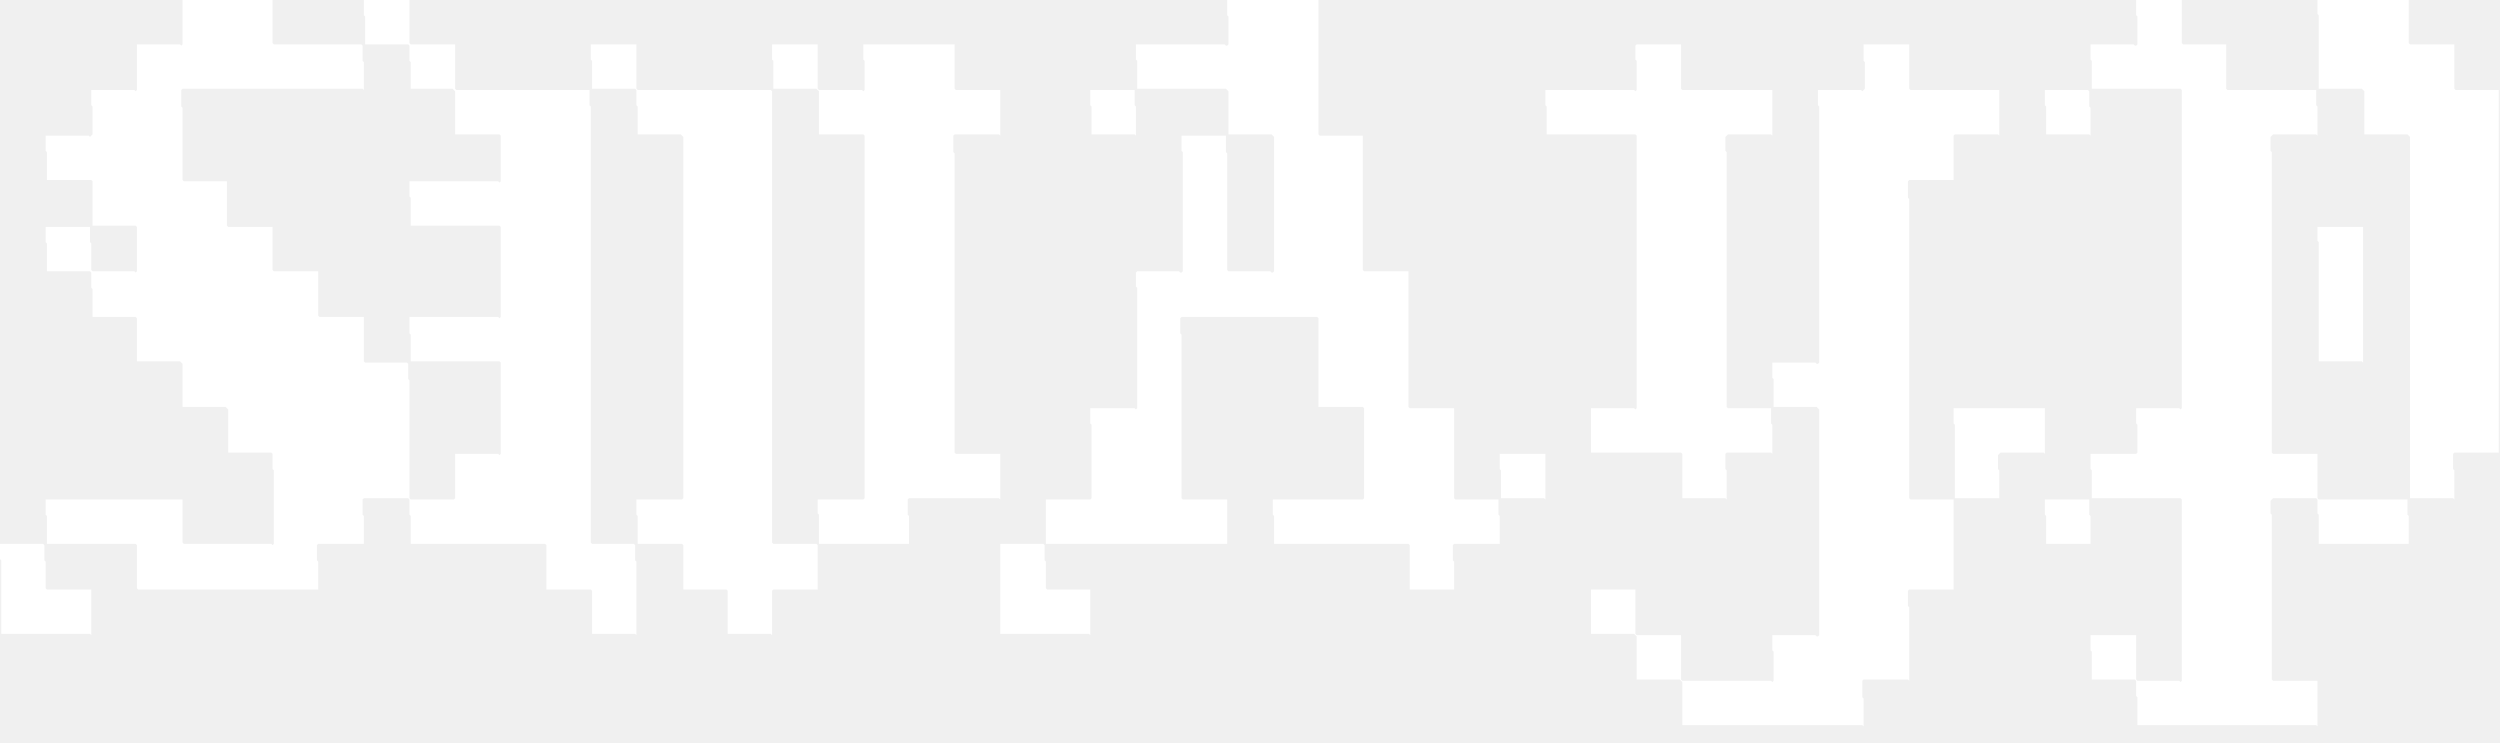
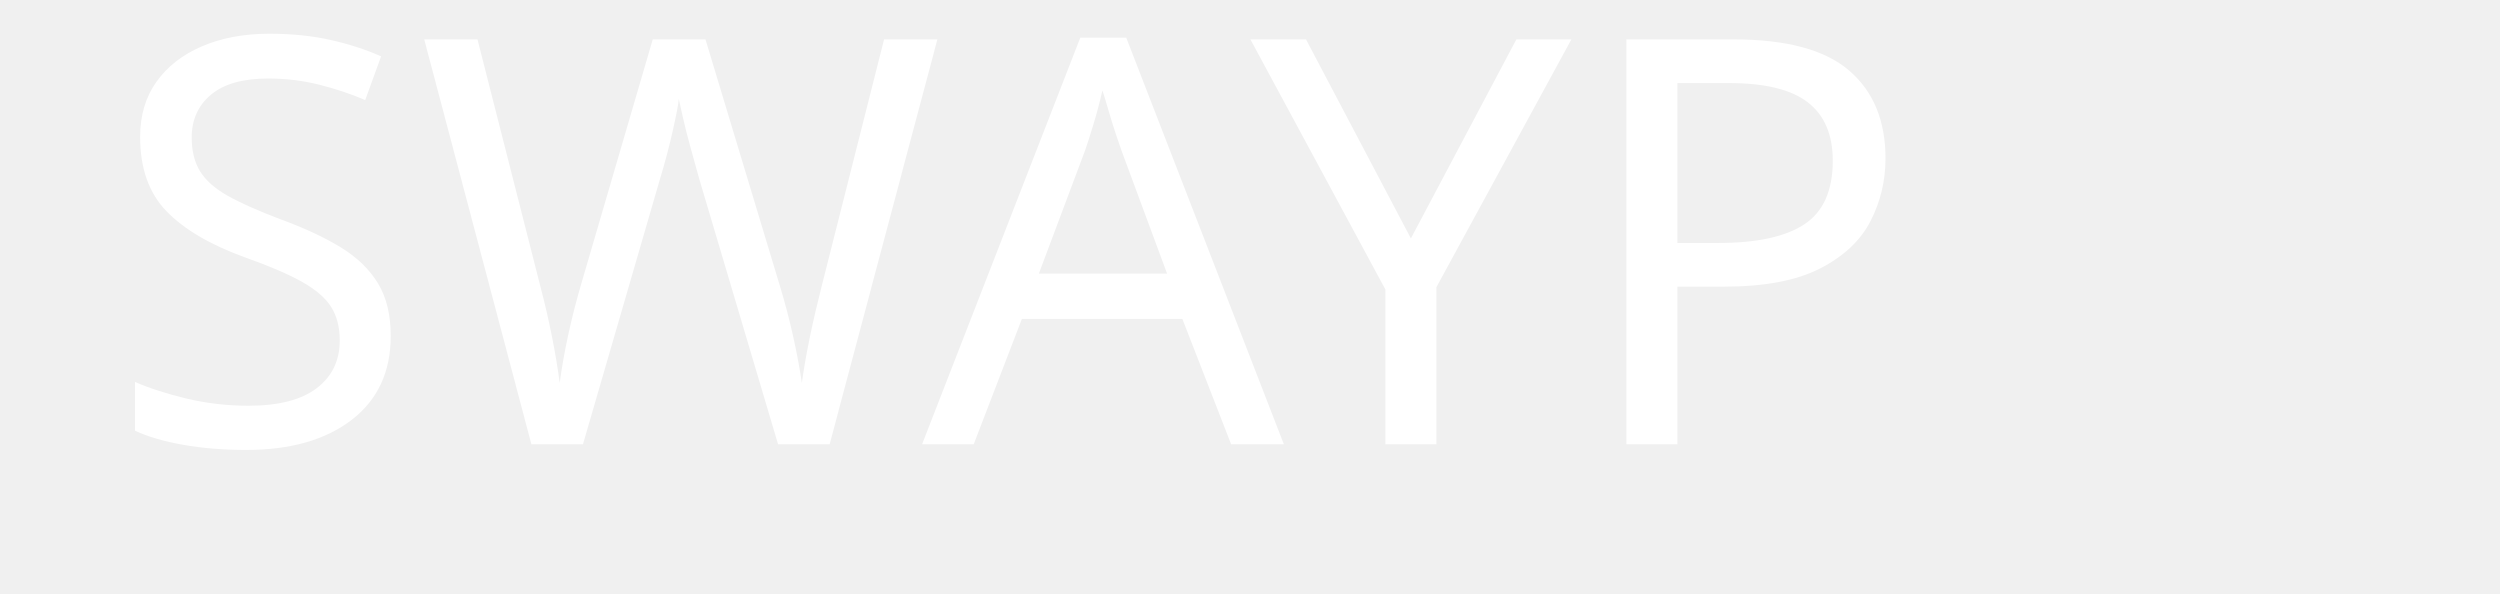
- <svg xmlns="http://www.w3.org/2000/svg" width="1972" height="586" viewBox="0 0 1972 586">
-   <g fill="#fff" fill-rule="evenodd">
-     <path d="M 0,429 0,441 1,442 1,500 71,500 72,501 72,465 37,465 36,464 36,443 35,442 35,430 34,429 Z" />
-     <path d="M 1613,394 1613,406 1614,407 1614,429 1649,429 1649,407 1648,406 1648,394 Z" />
-     <path d="M 1183,358 1183,370 1184,371 1184,393 1218,393 1219,394 1219,358 Z" />
-     <path d="M 1828,179 1828,190 1829,191 1829,285 1863,285 1864,286 1864,179 Z" />
-     <path d="M 1613,71 1613,83 1614,84 1614,106 1648,106 1649,107 1649,85 1648,84 1648,72 1647,71 Z" />
-     <path d="M 860,71 860,83 861,84 861,106 895,106 896,107 896,84 895,83 895,71 Z" />
-     <path d="M 1470,35 1470,48 1471,49 1471,70 1469,72 1468,71 1434,71 1434,83 1435,84 1435,286 1434,287 1433,287 1432,286 1398,286 1398,298 1399,299 1399,321 1433,321 1435,323 1435,501 1434,502 1433,502 1432,501 1398,501 1398,513 1399,514 1399,537 1398,538 1397,537 1327,537 1326,536 1326,501 1291,501 1290,500 1290,465 1255,465 1255,500 1289,500 1291,502 1291,536 1325,536 1327,538 1327,572 1469,572 1470,573 1470,551 1469,550 1469,537 1470,536 1505,536 1506,537 1506,479 1505,478 1505,466 1506,465 1541,465 1541,394 1542,393 1577,393 1577,371 1576,370 1576,359 1578,357 1612,357 1613,358 1613,322 1541,322 1541,334 1542,335 1542,393 1541,394 1507,394 1506,393 1506,157 1505,156 1505,143 1506,142 1541,142 1541,107 1542,106 1576,106 1577,107 1577,71 1507,71 1506,70 1506,35 Z" />
-     <path d="M 1291,35 1290,36 1290,47 1291,48 1291,71 1290,72 1289,71 1219,71 1219,83 1220,84 1220,106 1290,106 1291,107 1291,322 1290,323 1289,322 1255,322 1255,357 1326,357 1327,358 1327,393 1361,393 1362,394 1362,371 1361,370 1361,358 1362,357 1397,357 1398,358 1398,335 1397,334 1397,322 1363,322 1362,321 1362,120 1361,119 1361,108 1363,106 1397,106 1398,107 1398,71 1327,71 1326,70 1326,35 Z" />
-     <path d="M 466,35 466,47 467,48 467,70 501,70 502,71 502,83 503,84 503,106 537,106 539,108 539,393 538,394 502,394 502,406 503,407 503,429 538,429 539,430 539,465 573,465 574,466 574,500 608,500 609,501 609,466 610,465 645,465 645,430 646,429 717,429 717,407 716,406 716,394 717,393 788,393 789,394 789,358 754,358 753,357 753,121 752,120 752,107 753,106 788,106 789,107 789,71 754,71 753,70 753,35 681,35 681,47 682,48 682,71 681,72 680,71 646,71 645,70 645,35 609,35 609,47 610,48 610,70 644,70 646,72 646,106 681,106 682,107 682,393 681,394 645,394 645,405 646,406 646,429 645,430 644,429 610,429 609,428 609,72 608,71 503,71 502,70 502,35 Z" />
-     <path d="M 1828,0 1828,11 1829,12 1829,70 1863,70 1865,72 1865,106 1899,106 1901,108 1901,393 1935,393 1936,394 1936,371 1935,370 1935,358 1936,357 1971,357 1971,71 1937,71 1936,70 1936,35 1901,35 1900,34 1900,0 Z" />
-     <path d="M 1685,0 1685,12 1686,13 1686,35 1685,36 1684,36 1683,35 1649,35 1649,47 1650,48 1650,70 1720,70 1721,71 1721,322 1720,323 1719,322 1685,322 1685,334 1686,335 1686,357 1685,358 1649,358 1649,370 1650,371 1650,393 1720,393 1721,394 1721,537 1720,538 1719,537 1686,537 1685,536 1685,501 1649,501 1649,513 1650,514 1650,536 1684,536 1685,537 1685,549 1686,550 1686,572 1827,572 1828,573 1828,537 1793,537 1792,536 1792,406 1791,405 1791,395 1793,393 1827,393 1828,394 1828,405 1829,406 1829,429 1900,429 1900,407 1899,406 1899,394 1829,394 1828,393 1828,358 1793,358 1792,357 1792,120 1791,119 1791,108 1793,106 1827,106 1828,107 1828,84 1827,83 1827,71 1757,71 1756,70 1756,35 1722,35 1721,34 1721,0 Z" />
-     <path d="M 968,0 968,12 969,13 969,35 968,36 967,36 966,35 896,35 896,47 897,48 897,70 967,70 969,72 969,106 1003,106 1005,108 1005,214 1004,215 1003,215 1002,214 969,214 968,213 968,121 967,120 967,107 932,107 932,119 933,120 933,214 932,215 931,215 930,214 897,214 896,215 896,226 897,227 897,322 896,323 895,322 860,322 860,334 861,335 861,393 860,394 825,394 825,429 824,430 823,429 789,429 789,500 859,500 860,501 860,465 826,465 825,464 825,443 824,442 824,430 825,429 968,429 968,394 933,394 932,393 932,264 931,263 931,251 932,250 1039,250 1040,251 1040,321 1075,321 1076,322 1076,393 1075,394 1004,394 1004,406 1005,407 1005,429 1111,429 1112,430 1112,465 1147,465 1147,443 1146,442 1146,430 1147,429 1183,429 1183,407 1182,406 1182,394 1148,394 1147,393 1147,322 1112,322 1111,321 1111,214 1076,214 1075,213 1075,107 1041,107 1040,106 1040,0 Z" />
-     <path d="M 144,0 144,35 143,36 142,35 108,35 108,71 107,72 106,71 72,71 72,83 73,84 73,106 71,108 70,107 36,107 36,119 37,120 37,142 72,142 73,143 73,178 107,178 108,179 108,214 107,215 106,214 73,214 72,213 72,192 71,191 71,179 36,179 36,191 37,192 37,214 71,214 72,215 72,227 73,228 73,250 107,250 108,251 108,285 142,285 144,287 144,321 178,321 180,323 180,357 214,357 215,358 215,370 216,371 216,429 215,430 214,429 145,429 144,428 144,394 36,394 36,406 37,407 37,429 107,429 108,430 108,464 109,465 251,465 251,443 250,442 250,430 251,429 287,429 287,407 286,406 286,394 287,393 322,393 323,394 323,406 324,407 324,429 430,429 431,430 431,465 466,465 467,466 467,500 501,500 502,501 502,443 501,442 501,430 500,429 467,429 466,428 466,84 465,83 465,71 360,71 359,70 359,35 324,35 323,34 323,0 287,0 287,12 288,13 288,35 322,35 323,36 323,48 324,49 324,70 357,70 359,72 359,106 394,106 395,107 395,143 394,144 393,143 323,143 323,155 324,156 324,178 394,178 395,179 395,250 394,251 393,250 323,250 323,263 324,264 324,285 394,285 395,286 395,358 394,359 393,358 359,358 359,393 358,394 324,394 323,393 323,300 322,299 322,287 321,286 288,286 287,285 287,250 252,250 251,249 251,214 216,214 215,213 215,179 180,179 179,178 179,143 145,143 144,142 144,85 143,84 143,71 144,70 286,70 287,71 287,49 286,48 286,36 285,35 216,35 215,34 215,0 Z" />
+ <svg xmlns="http://www.w3.org/2000/svg" width="2528" height="600" viewBox="0 0 668.867 158.75" version="1.1" id="svg1">
+   <defs id="defs1" />
+   <g id="layer1" transform="translate(-5.820834,-1.5875)">
+     <text xml:space="preserve" style="font-style:normal;font-variant:normal;font-weight:normal;font-stretch:normal;font-size:151.714px;font-family:PixelWarden;-inkscape-font-specification:'PixelWarden, Normal';font-variant-ligatures:normal;font-variant-caps:normal;font-variant-numeric:normal;font-variant-east-asian:normal;writing-mode:lr-tb;direction:ltr;display:inline;fill:#ffffff;stroke-width:25.087" x="34.205" y="120.457" id="text1-7">
+       <tspan id="tspan1-6" style="fill:#ffffff;stroke-width:25.087" x="34.205" y="120.457">SWAYP</tspan>
+     </text>
+   </g>
+   <g id="layer2">
+     <text xml:space="preserve" style="font-style:normal;font-variant:normal;font-weight:normal;font-stretch:normal;font-size:151.714px;font-family:PixelWarden;-inkscape-font-specification:'PixelWarden, Normal';font-variant-ligatures:normal;font-variant-caps:normal;font-variant-numeric:normal;font-variant-east-asian:normal;writing-mode:lr-tb;direction:ltr;display:inline;fill:#000000;stroke-width:25.087" x="34.376" y="117.099" id="text1" transform="translate(-5.820834,-1.5875)">
+       <tspan id="tspan1" style="stroke-width:25.087" x="0" y="0">SWAYP</tspan>
+     </text>
  </g>
</svg>
